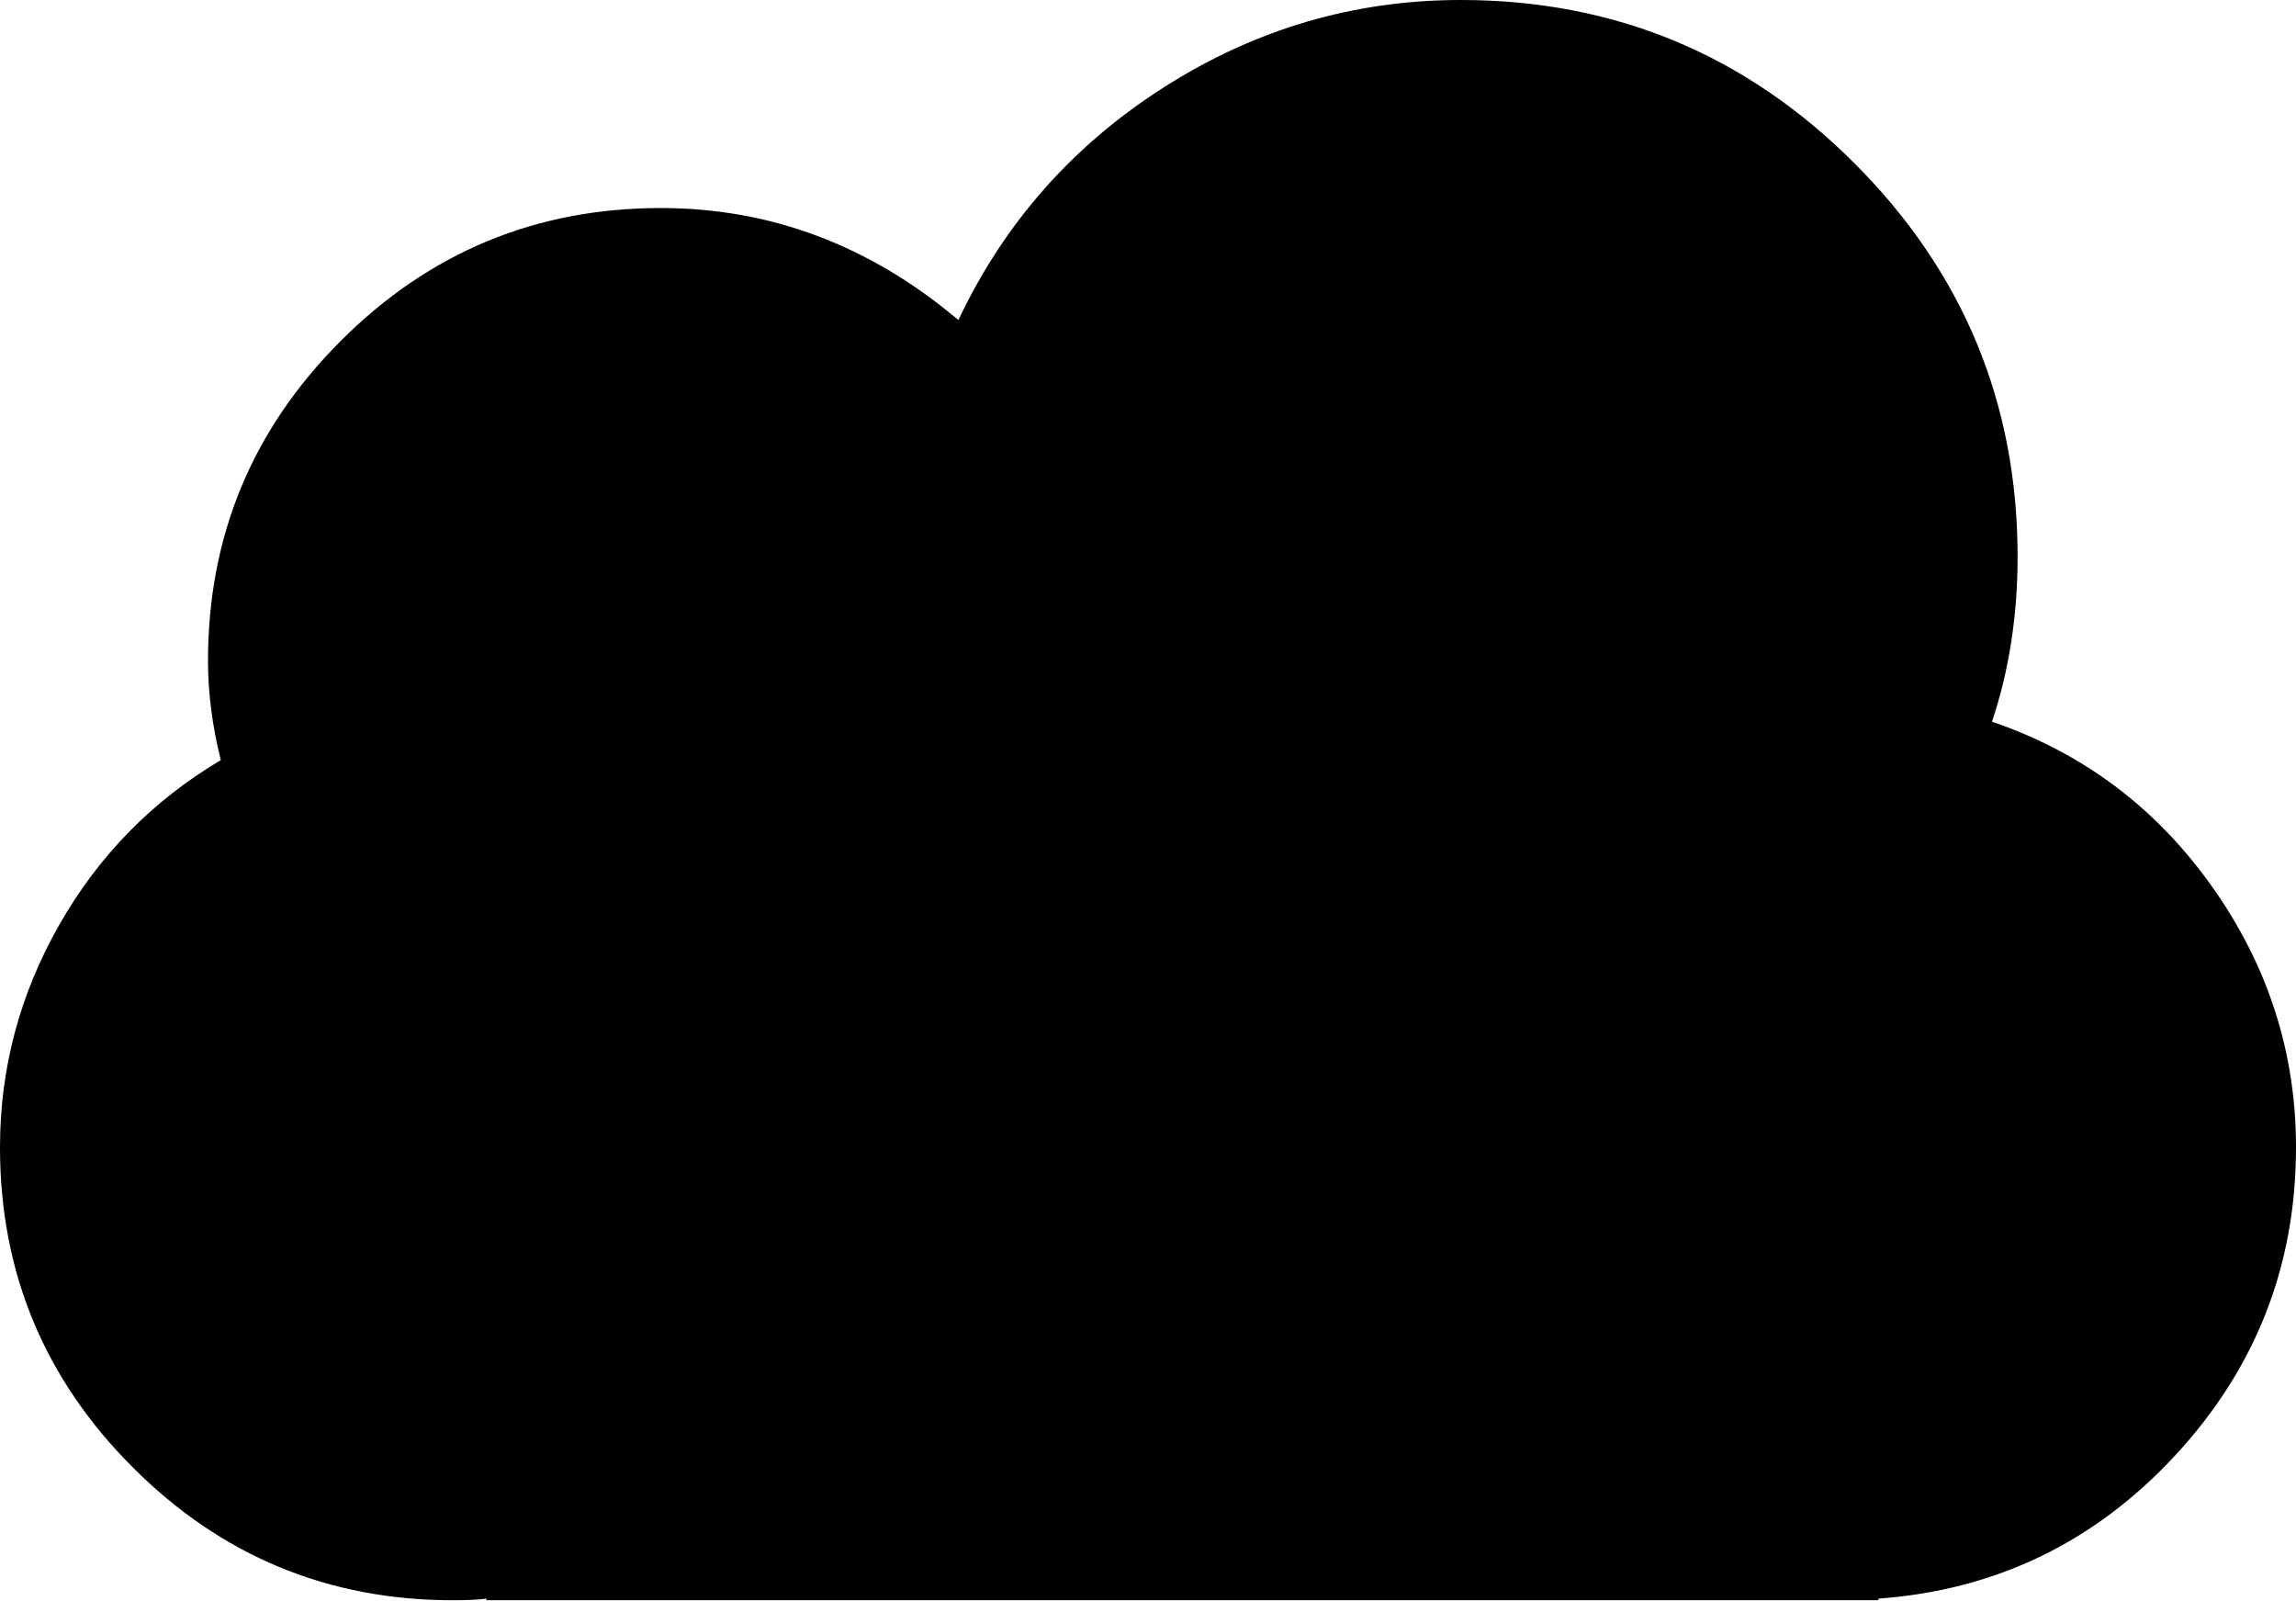
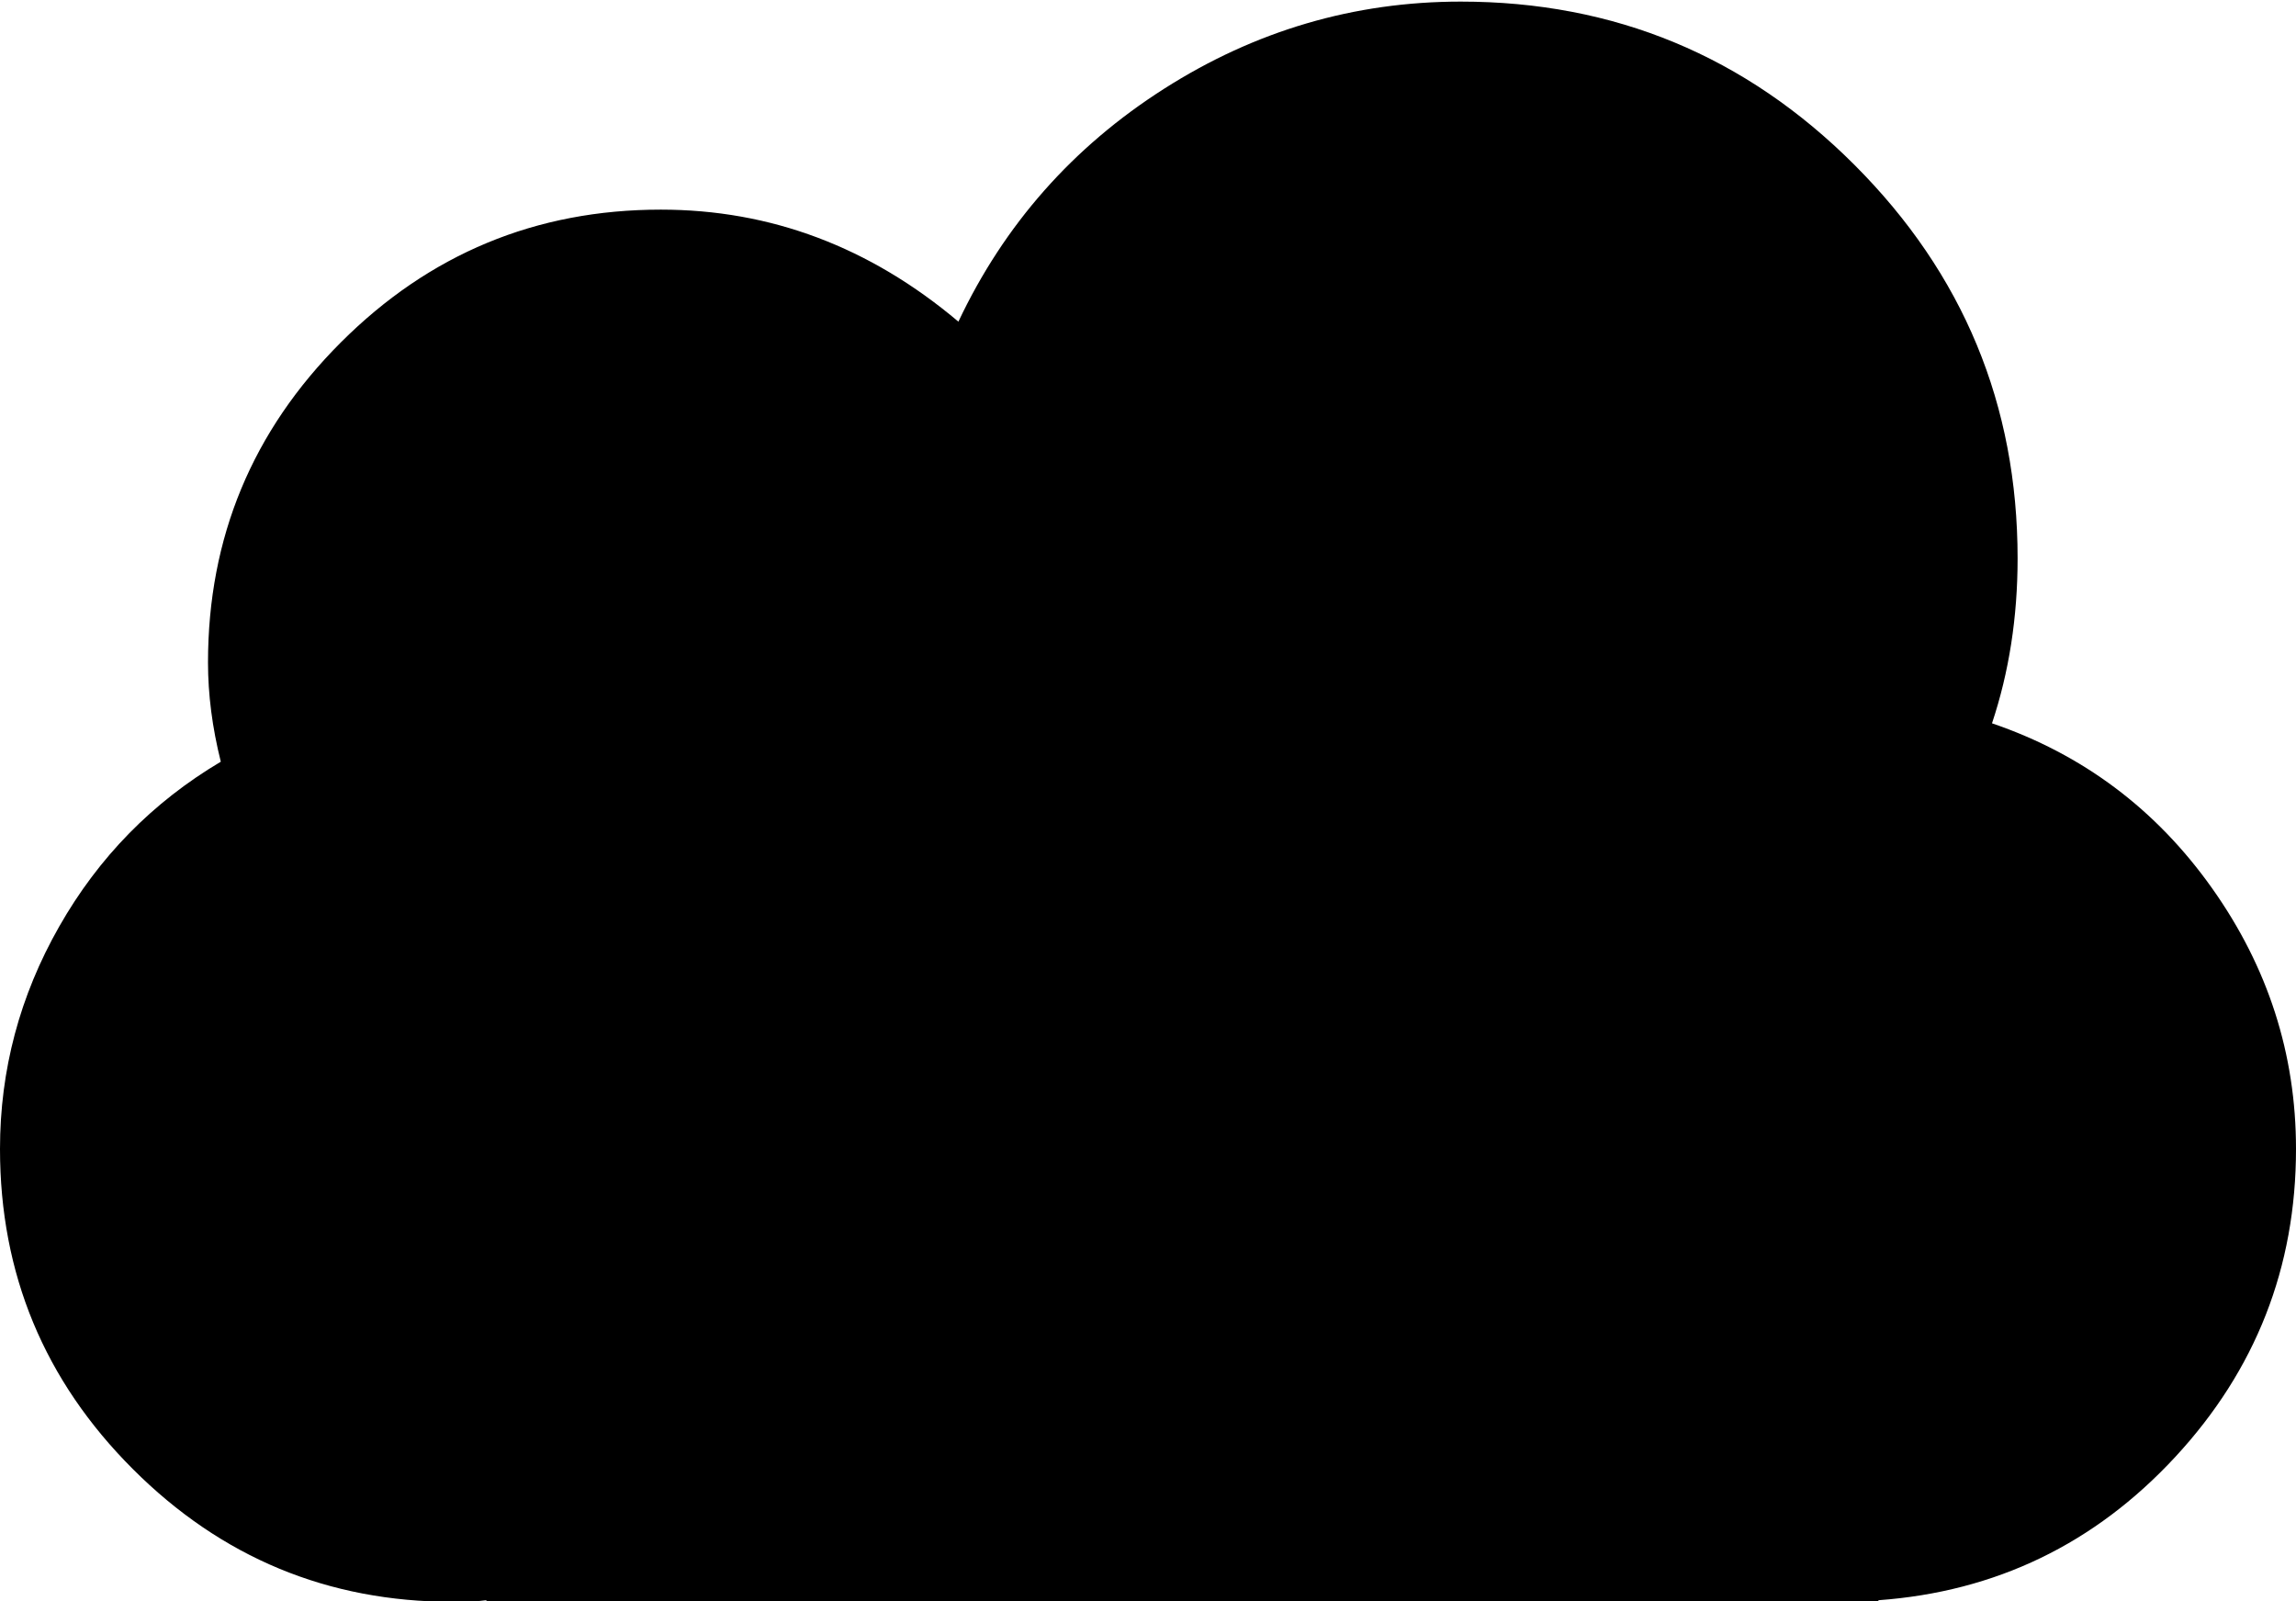
- <svg xmlns="http://www.w3.org/2000/svg" height="1000px" width="1435px">
-   <g>
-     <path d="M1435 717c0 74 -25.167 138.167 -75.5 192.5c-50.333 54.333 -112.167 84.167 -185.5 89.5c0 0 0 1 0 1c0 0 -870 0 -870 0c0 0 0 -1 0 -1c-4.667 0.667 -11.667 1 -21 1c-78 0 -144.667 -27.667 -200 -83c-55.333 -55.333 -83 -122 -83 -200c0 -49.333 12.333 -95.667 37 -139c24.667 -43.333 58.333 -77.667 101 -103c-5.333 -21.333 -8 -42 -8 -62c0 -78 27.667 -144.667 83 -200c55.333 -55.333 122 -83 200 -83c68.667 0 130.667 23.333 186 70c28.667 -60.667 71.5 -109.167 128.5 -145.5c57 -36.333 118.833 -54.5 185.5 -54.5c96 0 178 34 246 102c68 68 102 150 102 246c0 36.667 -5.333 71 -16 103c56.667 19.333 102.5 53.667 137.5 103c35 49.333 52.5 103.667 52.5 163c0 0 0 0 0 0" />
-   </g>
+ <svg xmlns="http://www.w3.org/2000/svg" height="1000" width="1435">
+   <path d="M1435 718q0 111 -75.5 192.5t-185.5 89.5v1h-870v-1q-7 1 -21 1 -117 0 -200 -83t-83 -200q0 -74 37 -139t101 -103q-8 -32 -8 -62 0 -117 83 -200t200 -83q103 0 186 70 43 -91 128.5 -145.5t185.5 -54.5q144 0 246 102t102 246q0 55 -16 103 85 29 137.5 103t52.5 163z" />
</svg>
